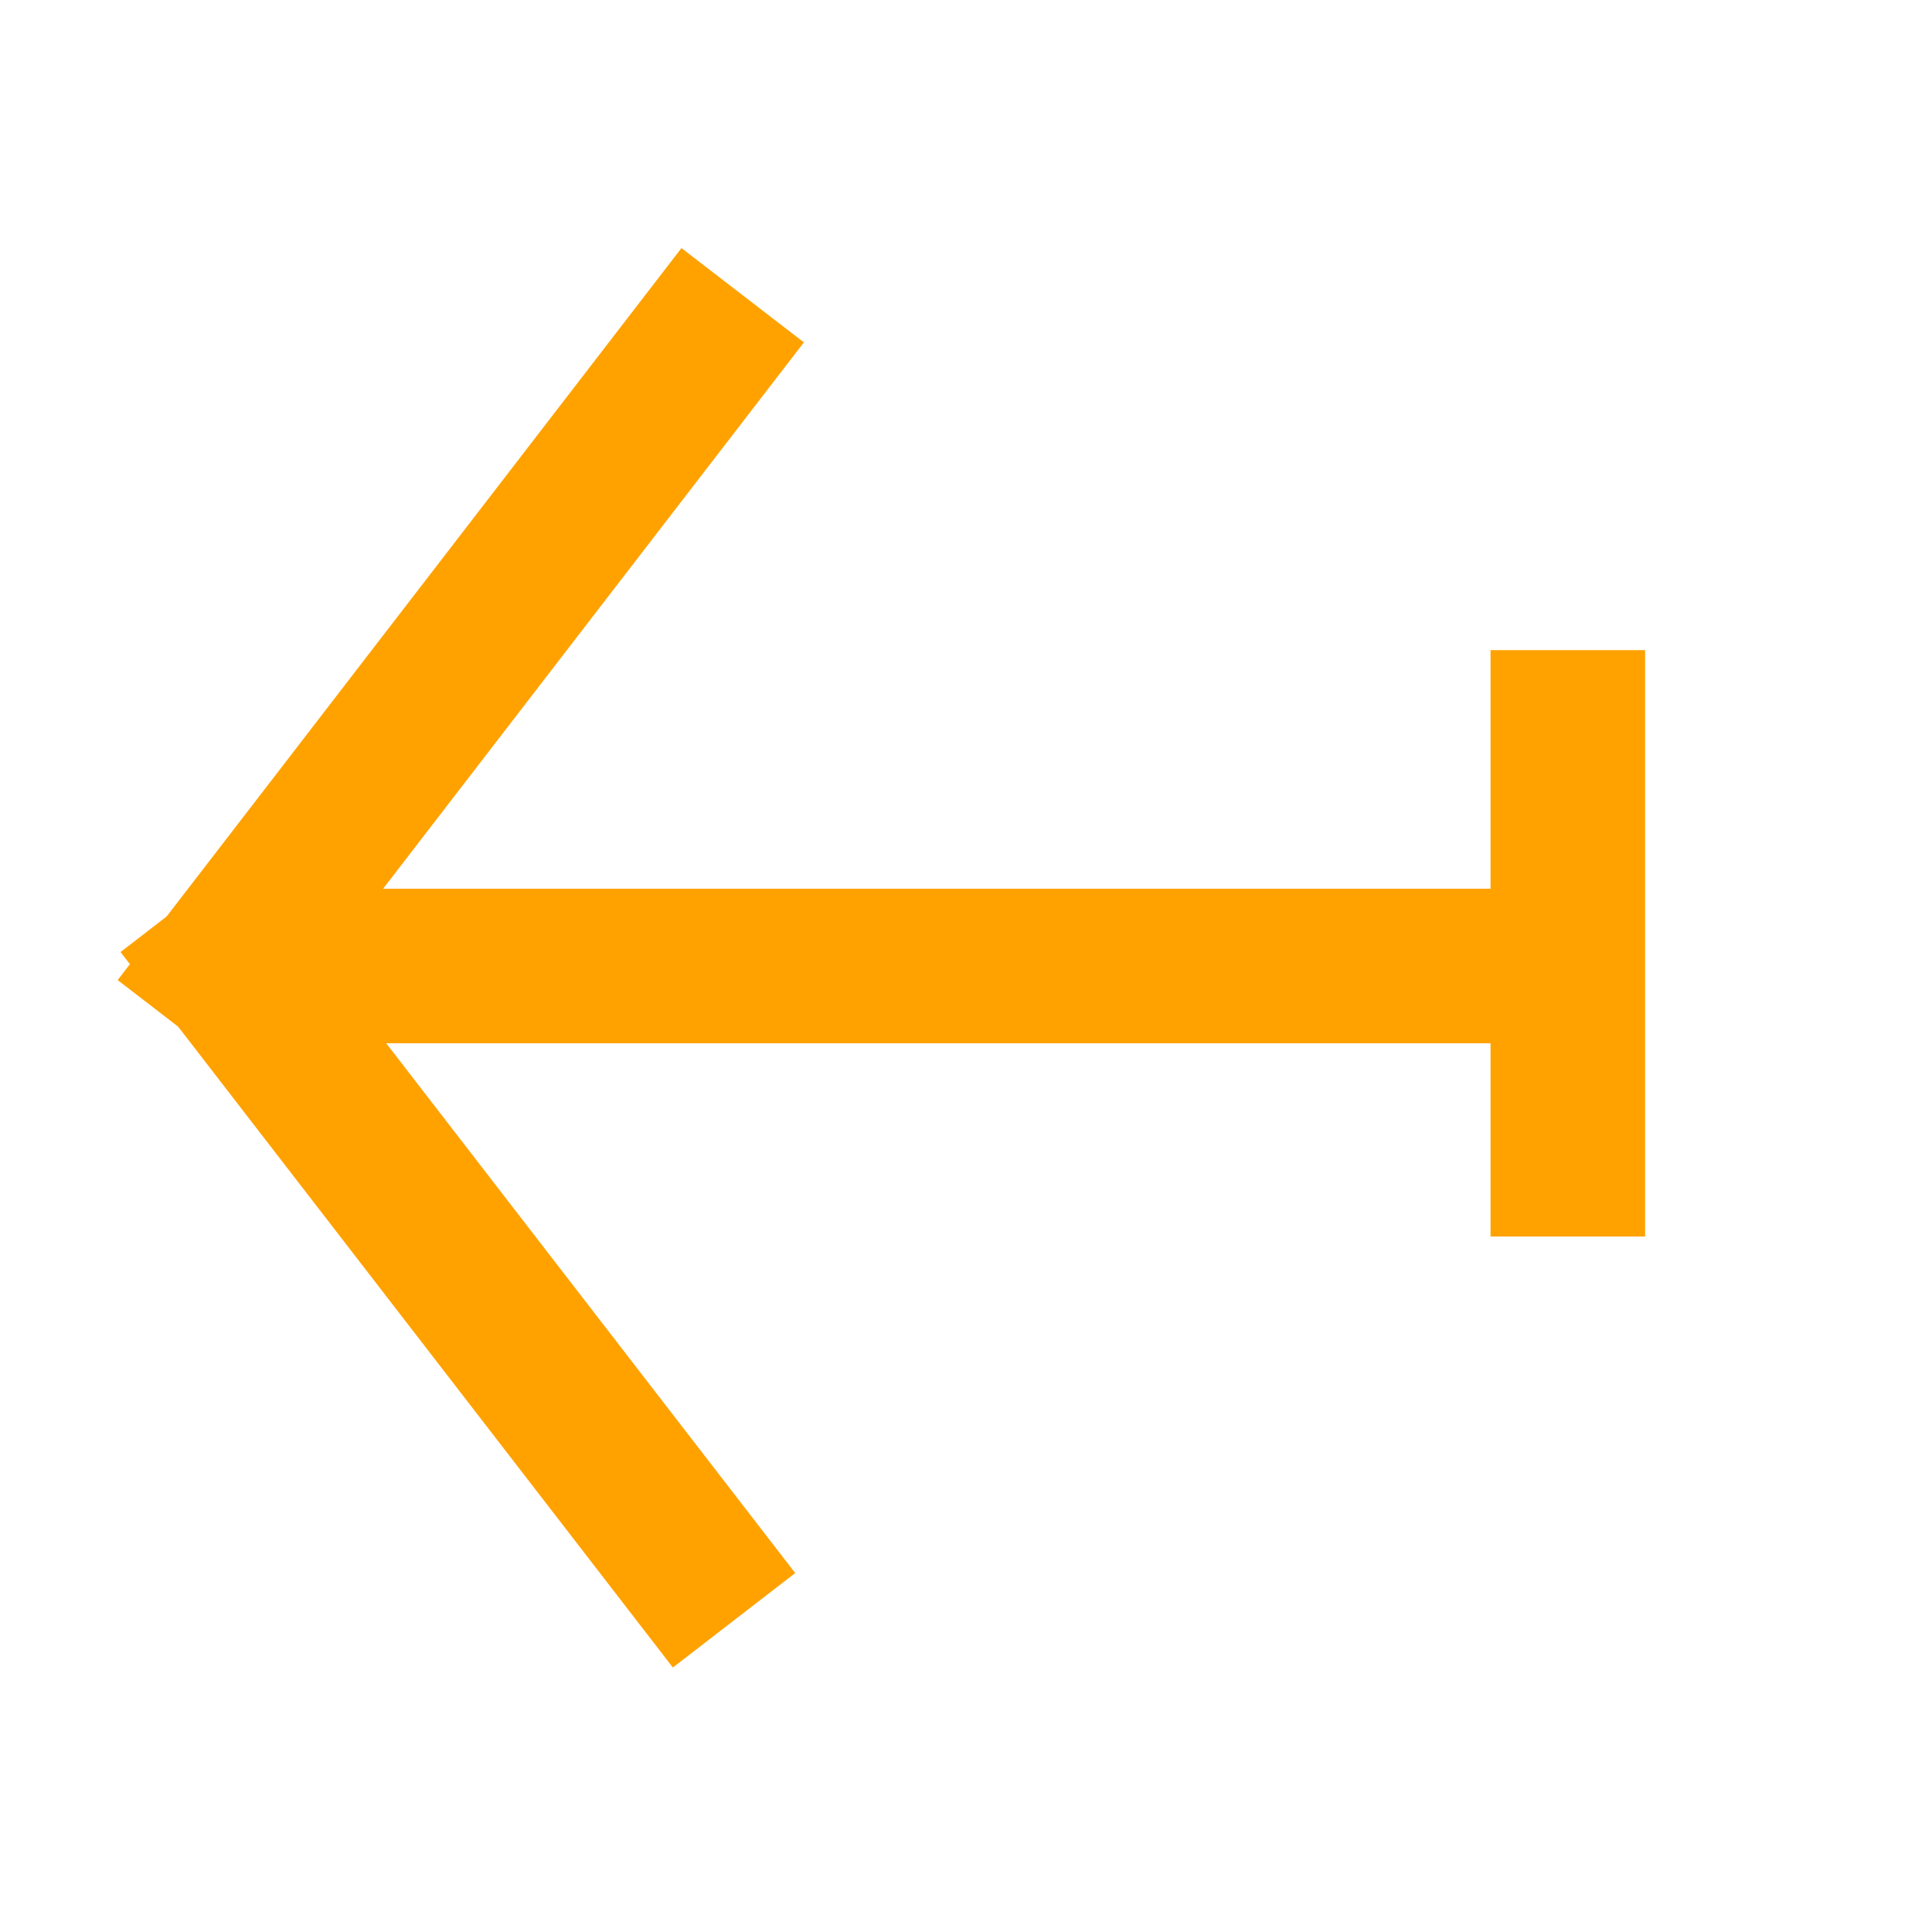
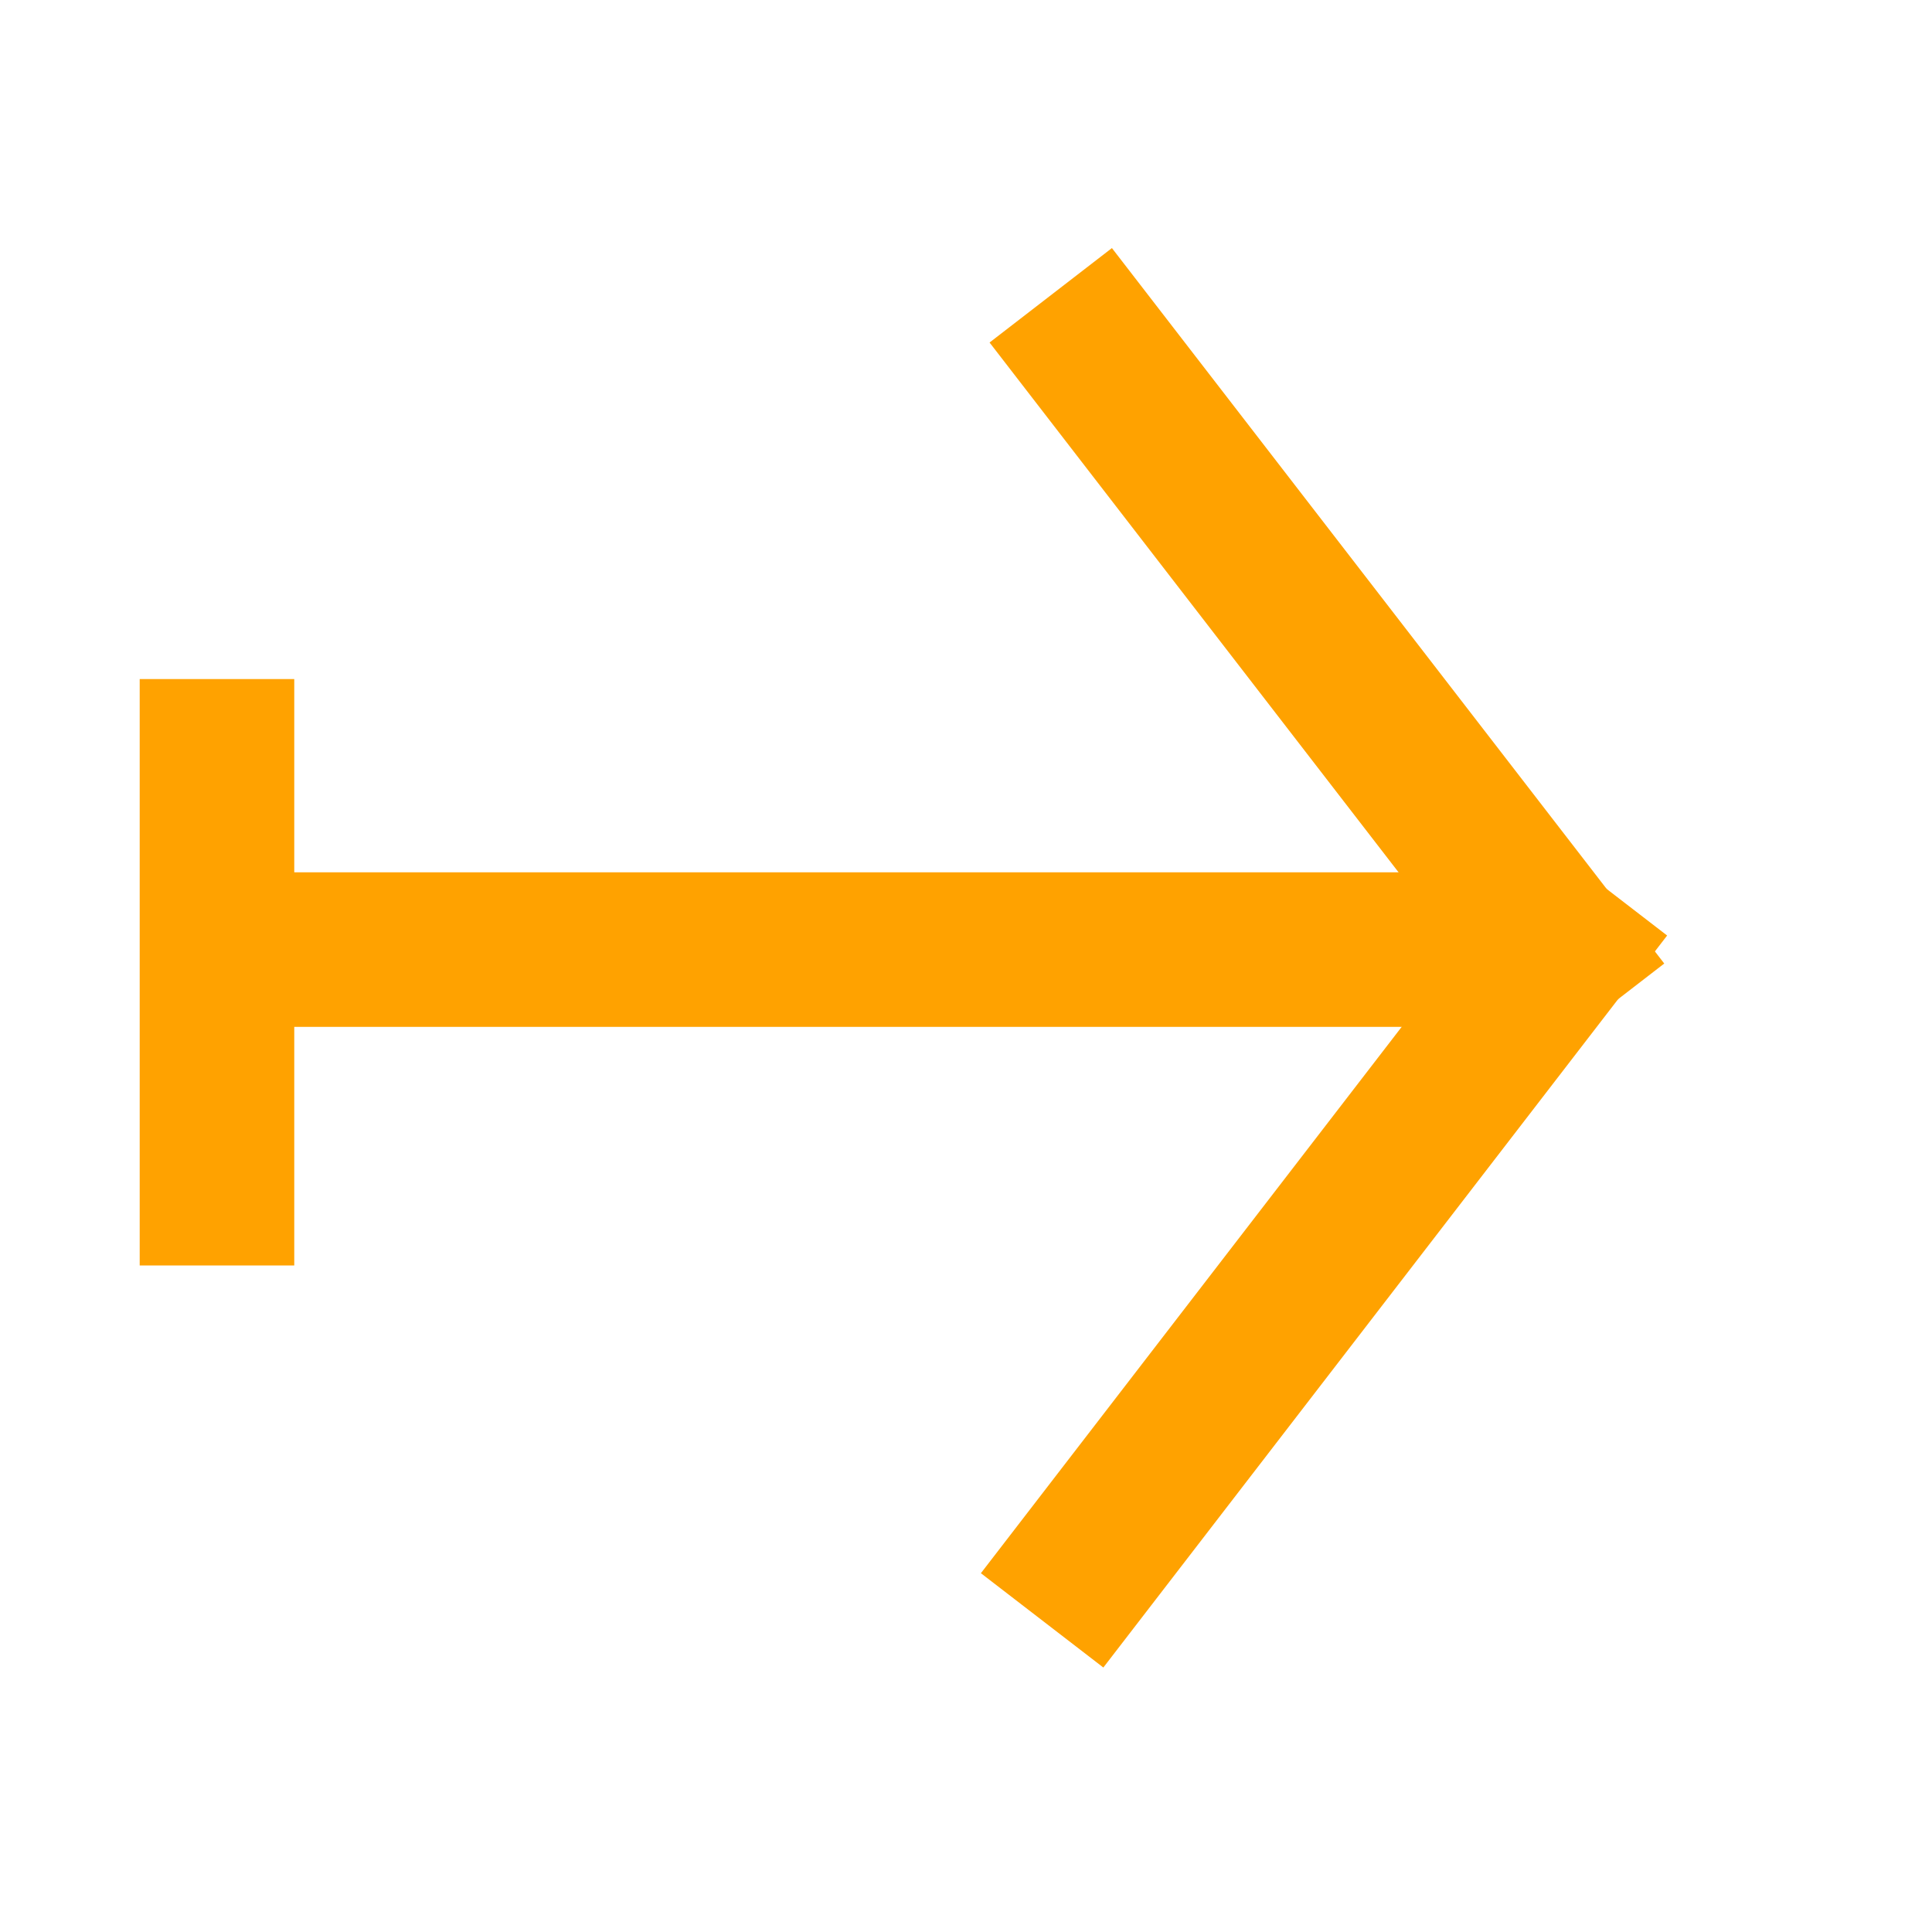
- <svg xmlns="http://www.w3.org/2000/svg" width="180pt" height="180pt" viewBox="0 0 180 180">
-   <defs />
-   <path id="shape0" transform="translate(21.06, 33.21)" fill="none" stroke="#ffa200" stroke-width="14.4" stroke-linecap="square" stroke-linejoin="miter" stroke-miterlimit="2" d="M0 56.79L43.74 0" />
-   <path id="shape1" transform="translate(21.33, 90)" fill="none" stroke="#ffa200" stroke-width="14.4" stroke-linecap="square" stroke-linejoin="miter" stroke-miterlimit="2" d="M0 0L42.66 55.26" />
-   <path id="shape2" transform="translate(28.35, 90)" fill="none" stroke="#ffa200" stroke-width="14.4" stroke-linecap="square" stroke-linejoin="miter" stroke-miterlimit="2" d="M0 0L115.83 0" />
-   <path id="shape3" transform="translate(146.07, 67.77)" fill="none" stroke="#ffa200" stroke-width="14.4" stroke-linecap="square" stroke-linejoin="miter" stroke-miterlimit="2" d="M0 0L0 40.234" />
+ <svg xmlns="http://www.w3.org/2000/svg" width="180pt" height="180pt" viewBox="0 0 180 180" version="1.1" id="svg8">
+   <defs id="defs2" />
+   <path id="shape0" fill="none" stroke="#ffa200" stroke-width="14.4" stroke-linecap="square" stroke-linejoin="miter" stroke-miterlimit="2" d="M 145.225,88.471 101.485,145.261" />
+   <path id="shape1" fill="none" stroke="#ffa200" stroke-width="14.4" stroke-linecap="square" stroke-linejoin="miter" stroke-miterlimit="2" d="m 144.955,88.471 -42.66,-55.26" />
+   <path id="shape2" fill="none" stroke="#ffa200" stroke-width="14.4" stroke-linecap="square" stroke-linejoin="miter" stroke-miterlimit="2" d="m 137.935,88.471 -115.83,1.2e-5" />
+   <path id="shape3" fill="none" stroke="#ffa200" stroke-width="14.4" stroke-linecap="square" stroke-linejoin="miter" stroke-miterlimit="2" d="m 20.215,110.701 -6e-6,-40.234" />
</svg>
